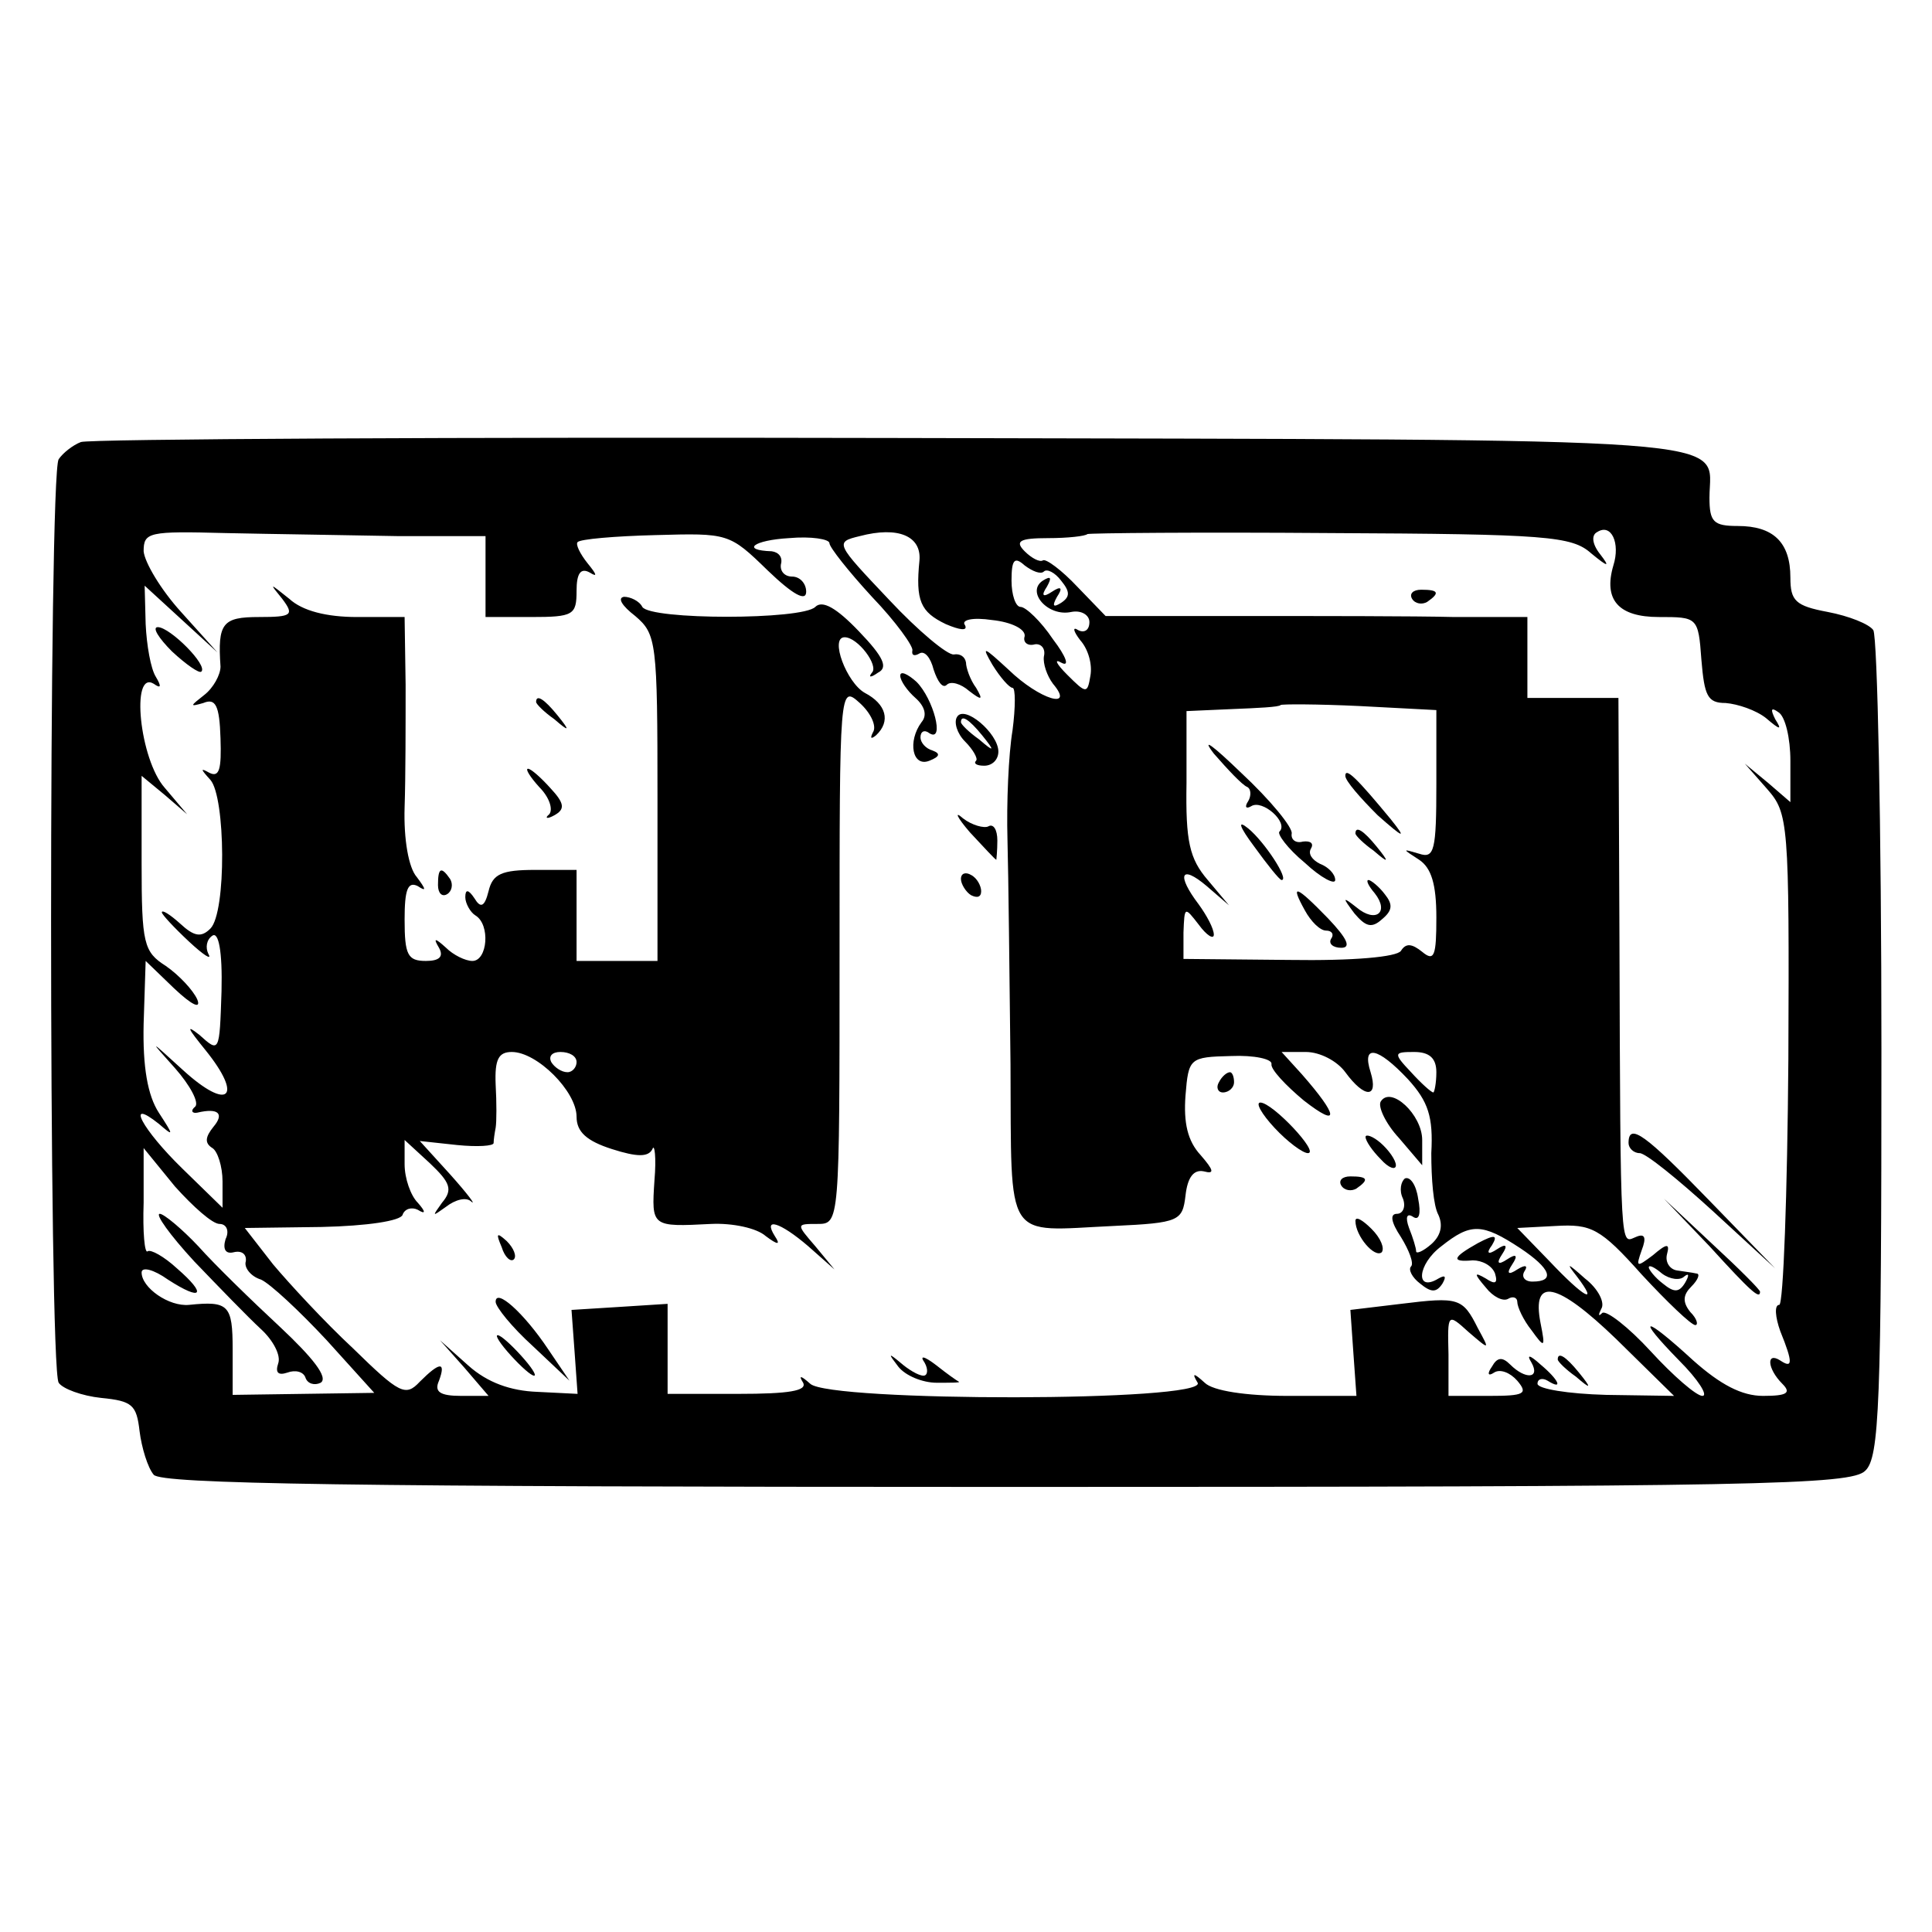
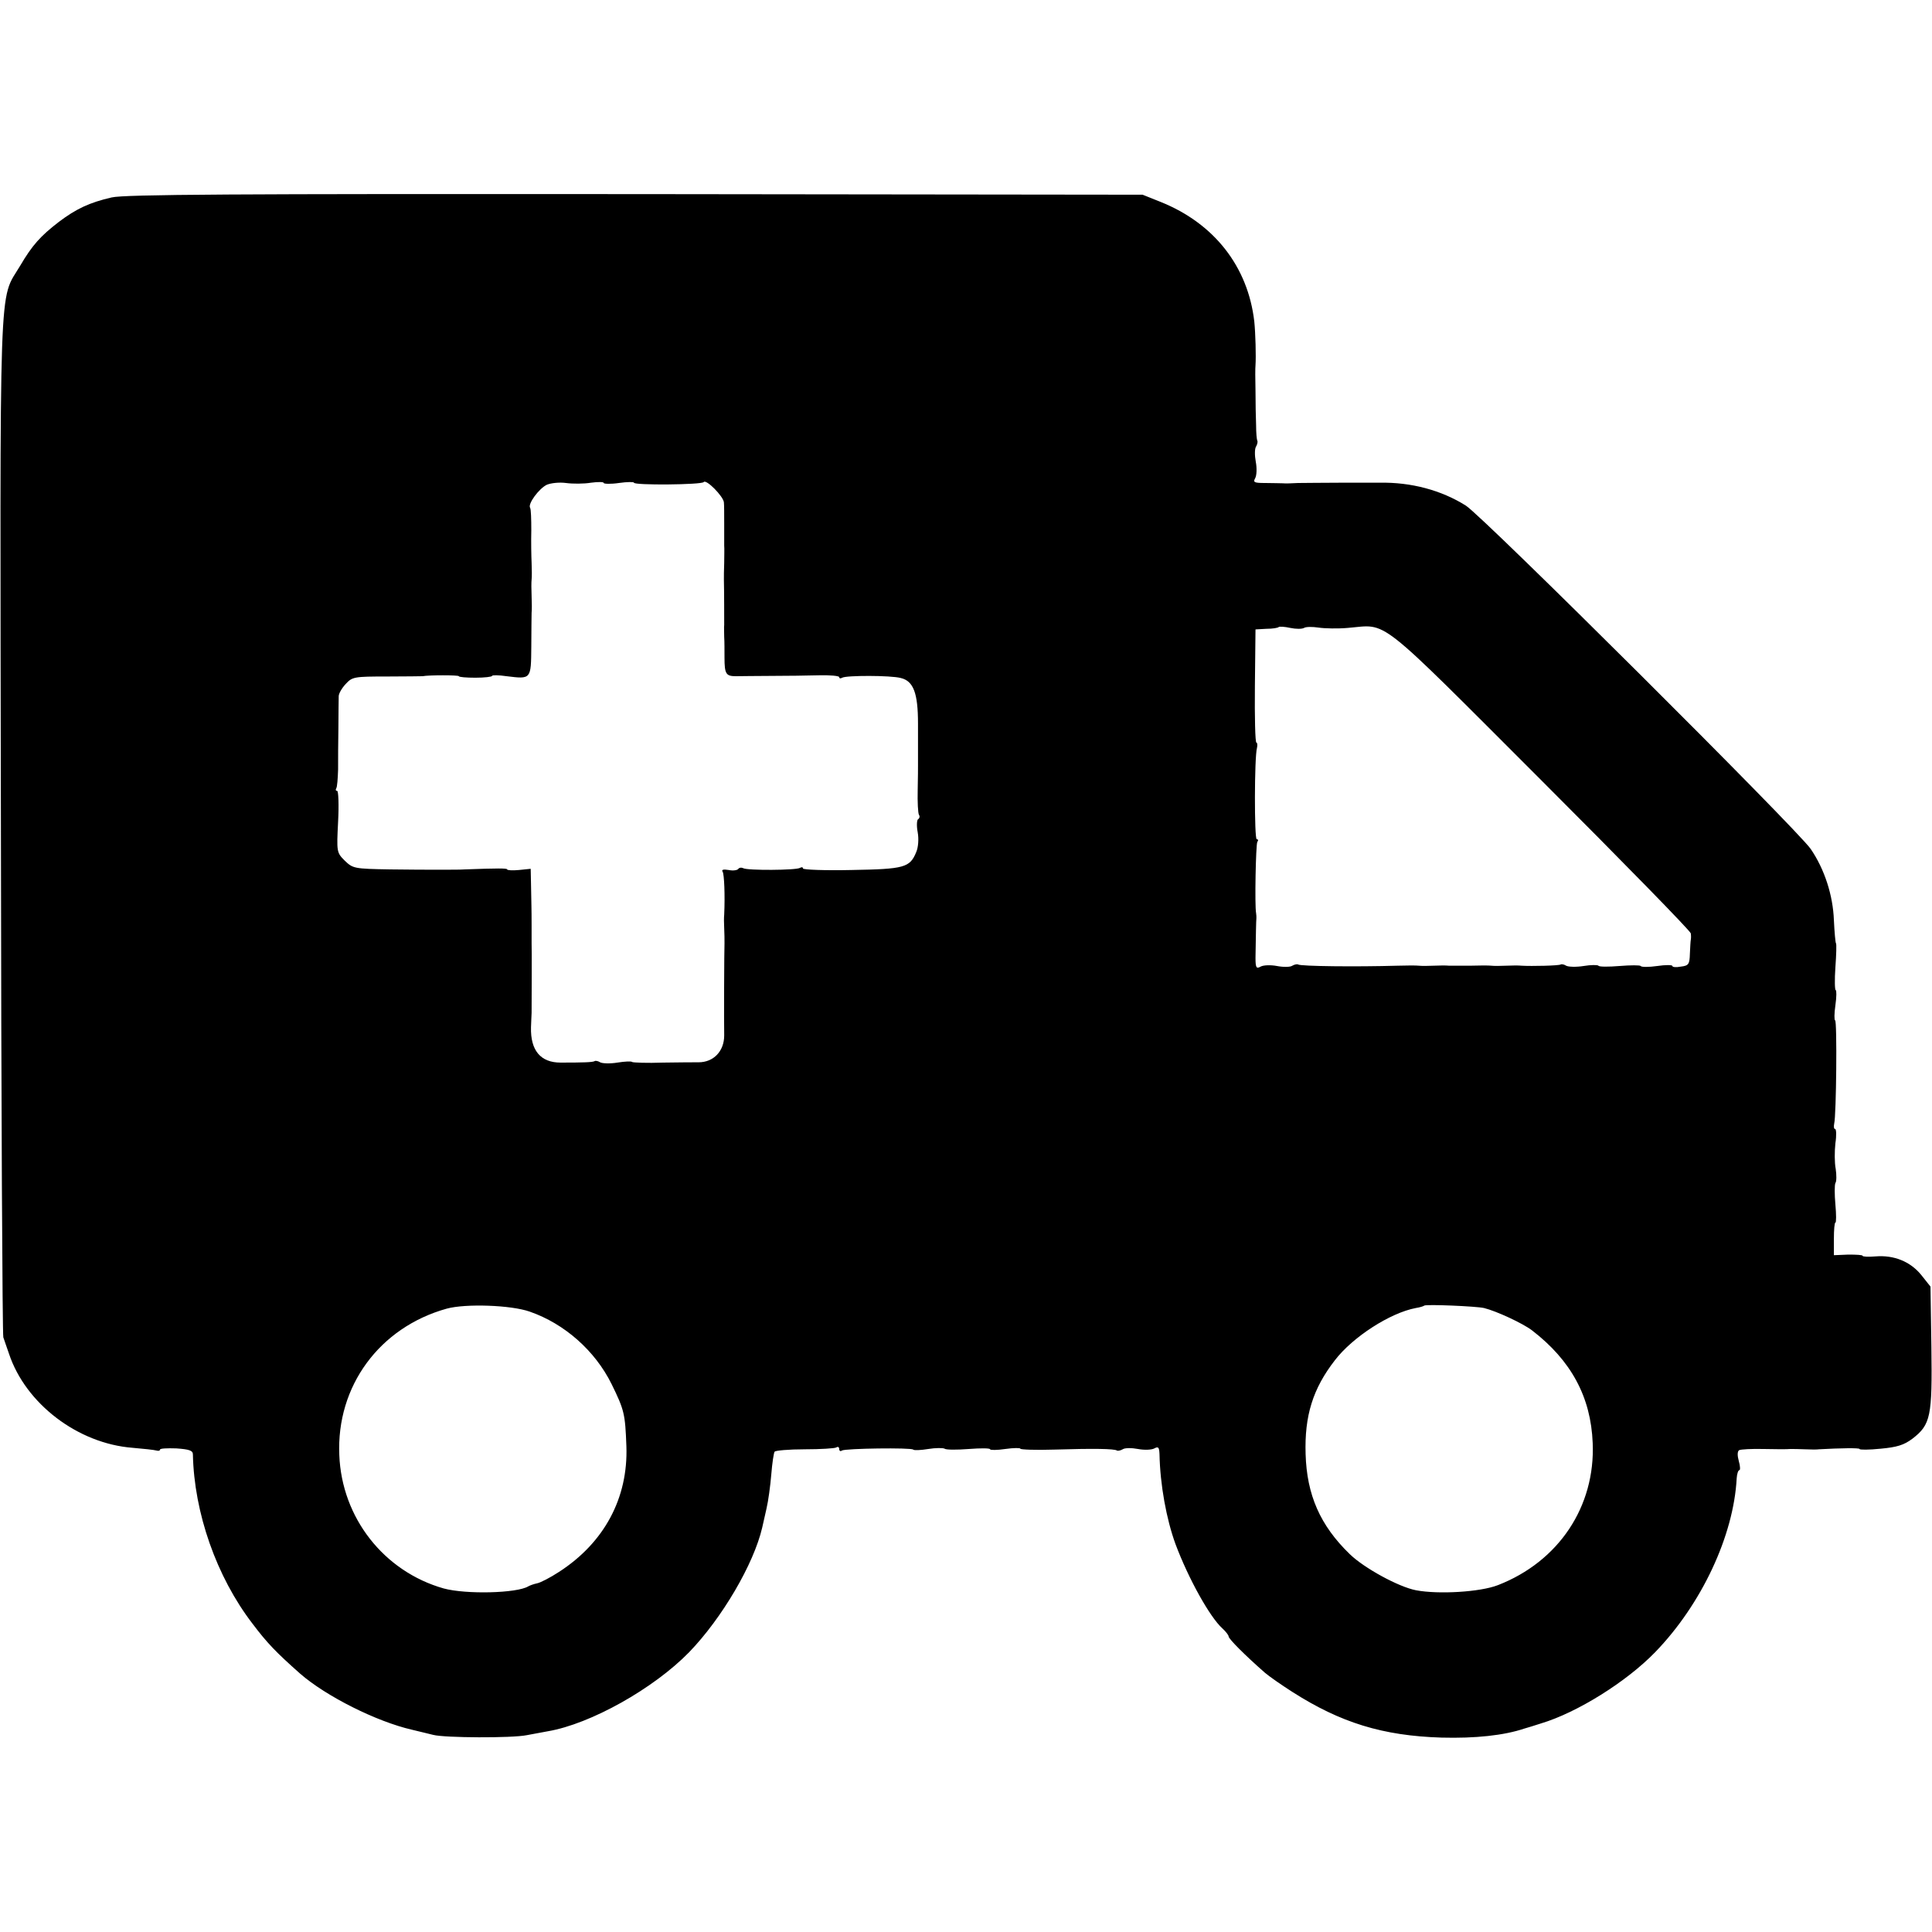
- <svg xmlns="http://www.w3.org/2000/svg" version="1.0" width="191pt" height="191pt" viewBox="0 0 191 191" preserveAspectRatio="xMidYMid meet">
-   <g transform="translate(0,191) scale(0.1,-0.1)" fill="#000000" stroke="none">
-     <path d="M80 1473 c-8 -3 -18 -11 -22 -17 -10 -14 -10 -898 0 -913 4 -6 23 -13 42 -15 31 -3 35 -7 38 -33 2 -16 8 -36 14 -43 8 -9 189 -12 844 -12 744 0 834 2 848 16 14 13 16 65 16 417 0 221 -4 407 -8 414 -4 6 -24 14 -45 18 -32 6 -37 11 -37 34 0 35 -17 51 -52 51 -24 0 -28 4 -28 28 0 61 54 57 -807 59 -433 1 -795 -1 -803 -4z m313 -93 l87 0 0 -40 0 -40 45 0 c42 0 45 2 45 26 0 17 4 23 13 18 8 -5 7 -2 -2 9 -8 10 -12 19 -10 21 2 3 37 6 77 7 72 2 73 2 111 -35 25 -24 38 -31 38 -21 0 8 -6 15 -14 15 -7 0 -12 5 -11 12 2 7 -2 12 -9 13 -31 1 -18 11 17 13 22 2 40 -1 40 -5 0 -4 19 -28 42 -53 24 -25 41 -49 40 -53 -1 -5 2 -6 7 -3 5 3 11 -4 14 -16 4 -12 9 -19 13 -15 4 4 14 1 22 -6 13 -10 14 -9 7 3 -6 8 -10 20 -10 25 -1 6 -6 9 -12 8 -6 -1 -35 23 -64 54 -53 56 -54 57 -29 63 38 10 61 0 59 -24 -4 -40 1 -51 26 -63 14 -6 22 -7 19 -1 -4 5 7 8 27 5 19 -2 33 -9 32 -16 -2 -6 3 -10 10 -8 6 1 11 -4 9 -12 -1 -7 3 -19 9 -27 22 -26 -13 -16 -44 14 -25 23 -27 24 -16 5 8 -13 17 -23 20 -23 3 0 3 -19 0 -42 -4 -24 -6 -72 -5 -108 1 -36 2 -136 3 -222 1 -179 -7 -165 102 -160 65 3 68 5 71 30 2 18 8 26 18 24 11 -3 10 1 -3 16 -13 14 -17 32 -15 59 3 37 4 38 45 39 23 1 41 -3 40 -8 -1 -5 14 -21 32 -36 36 -28 34 -15 -2 26 l-20 22 24 0 c14 0 31 -9 39 -20 19 -26 33 -26 25 0 -9 28 7 25 37 -7 20 -22 25 -37 23 -73 0 -25 2 -52 7 -61 5 -11 2 -21 -7 -29 -8 -7 -15 -10 -15 -7 0 3 -3 13 -7 23 -4 11 -2 15 4 11 6 -4 8 3 5 18 -2 14 -8 22 -13 20 -4 -3 -6 -12 -2 -20 3 -8 0 -15 -6 -15 -7 0 -6 -8 4 -23 8 -13 13 -26 10 -29 -3 -3 1 -11 9 -17 11 -9 16 -9 22 0 4 7 3 9 -4 5 -23 -14 -21 14 3 32 29 23 40 23 78 -2 30 -20 35 -33 12 -33 -8 0 -11 5 -8 10 4 6 1 7 -7 2 -9 -6 -11 -4 -5 5 6 9 4 11 -5 5 -9 -6 -11 -4 -5 5 6 9 4 11 -5 5 -9 -6 -11 -4 -5 4 6 10 3 11 -14 2 -25 -14 -27 -19 -5 -17 9 0 19 -5 22 -13 3 -10 0 -11 -9 -5 -12 7 -12 5 0 -9 7 -9 17 -14 22 -11 5 3 9 1 9 -3 0 -5 6 -18 14 -28 13 -18 14 -18 9 7 -9 46 16 41 75 -16 l57 -56 -67 1 c-38 1 -68 6 -68 11 0 5 5 6 10 3 16 -10 11 1 -7 16 -11 10 -14 10 -9 2 9 -16 -6 -17 -21 -2 -8 8 -13 7 -18 -2 -5 -7 -4 -10 2 -6 6 4 16 0 23 -8 11 -13 7 -15 -28 -15 l-40 0 0 41 c-1 41 -1 41 20 22 21 -18 21 -18 9 4 -15 30 -19 31 -76 24 l-50 -6 3 -43 3 -42 -68 0 c-41 0 -74 5 -82 13 -11 10 -13 10 -7 0 10 -19 -364 -19 -383 -1 -9 8 -12 9 -7 1 4 -8 -14 -11 -64 -11 l-70 0 0 45 0 44 -47 -3 -48 -3 3 -41 3 -42 -40 2 c-26 1 -49 9 -68 26 l-28 25 24 -27 24 -28 -27 0 c-21 0 -27 4 -22 15 7 19 1 19 -19 -1 -14 -15 -20 -12 -66 33 -28 26 -63 64 -79 83 l-28 36 76 1 c45 1 78 6 80 12 2 6 9 8 15 5 8 -5 8 -2 0 7 -7 7 -13 24 -13 38 l0 24 25 -23 c20 -19 23 -26 12 -39 -10 -14 -10 -14 4 -4 9 7 20 10 25 5 5 -4 -4 8 -21 27 l-30 33 37 -4 c20 -2 36 -1 36 2 0 3 1 10 2 15 1 6 1 25 0 43 -1 25 3 32 16 32 25 0 64 -39 64 -64 0 -15 10 -24 35 -32 25 -8 36 -8 40 0 2 6 4 -8 2 -31 -3 -46 -3 -46 56 -43 21 1 45 -4 54 -12 12 -9 15 -9 9 0 -12 19 5 14 33 -10 l26 -23 -19 23 c-19 22 -19 22 2 22 22 0 22 0 22 267 0 264 0 266 20 248 11 -10 17 -23 13 -29 -3 -6 -2 -7 3 -3 15 14 10 31 -11 42 -18 10 -35 55 -20 55 13 0 34 -28 27 -35 -4 -5 -1 -5 6 0 10 5 6 15 -19 41 -22 23 -36 31 -43 24 -13 -13 -163 -13 -171 0 -3 6 -12 10 -18 10 -7 -1 -2 -9 11 -19 21 -18 22 -25 22 -180 l0 -161 -40 0 -40 0 0 45 0 45 -41 0 c-33 0 -42 -4 -46 -21 -4 -16 -8 -17 -14 -7 -6 9 -9 9 -9 1 0 -6 5 -15 10 -18 15 -9 12 -45 -3 -45 -7 0 -19 6 -26 13 -11 10 -13 10 -7 0 5 -9 0 -13 -13 -13 -18 0 -21 6 -21 41 0 29 3 38 13 33 9 -6 8 -3 -1 9 -8 9 -13 37 -12 69 1 29 1 83 1 121 l-1 67 -47 0 c-30 0 -54 6 -67 18 -20 16 -20 16 -7 0 12 -16 10 -18 -23 -18 -36 0 -41 -6 -38 -49 0 -8 -7 -21 -16 -28 -14 -11 -15 -12 -1 -8 12 5 16 -2 17 -35 1 -30 -1 -39 -11 -34 -9 5 -9 4 1 -7 15 -17 16 -131 0 -147 -9 -9 -16 -8 -30 5 -10 9 -18 14 -18 11 0 -2 12 -15 27 -29 14 -13 23 -19 19 -12 -3 6 -2 14 4 18 6 4 10 -15 9 -55 -2 -61 -2 -61 -22 -43 -14 11 -11 6 6 -15 38 -47 23 -61 -22 -20 -34 31 -34 31 -8 2 15 -17 24 -34 20 -38 -5 -4 -3 -7 2 -6 21 5 27 -1 16 -14 -8 -10 -9 -16 -1 -21 5 -3 10 -18 10 -33 l0 -26 -40 39 c-39 38 -57 71 -23 44 15 -13 15 -12 0 11 -11 17 -16 45 -15 88 l2 62 28 -27 c18 -17 27 -21 23 -11 -4 9 -18 24 -31 33 -22 14 -24 22 -24 102 l0 86 23 -19 22 -19 -22 26 c-25 28 -34 117 -11 103 7 -5 8 -3 2 7 -5 8 -9 31 -10 52 l-1 38 36 -33 36 -33 -36 40 c-20 22 -36 49 -37 60 0 19 5 20 81 18 45 -1 121 -2 170 -3z m1180 -17 c17 -14 19 -14 9 -1 -8 10 -9 19 -3 22 14 9 23 -11 16 -33 -10 -34 5 -51 45 -51 38 0 39 0 42 -42 3 -36 6 -43 24 -43 12 -1 30 -7 40 -15 14 -12 16 -12 9 -1 -5 10 -4 12 3 7 7 -4 12 -26 12 -48 l0 -41 -22 19 -23 19 22 -25 c21 -24 22 -32 21 -267 -1 -134 -5 -243 -9 -243 -5 0 -4 -12 1 -26 13 -32 12 -37 0 -29 -14 9 -13 -8 2 -23 9 -9 5 -12 -19 -12 -21 0 -42 11 -69 35 -49 45 -58 45 -14 0 19 -19 29 -35 23 -35 -6 0 -29 20 -51 44 -22 24 -44 41 -48 38 -4 -4 -4 -2 -1 4 4 6 -3 20 -16 30 -18 16 -19 16 -8 2 22 -29 7 -21 -27 15 l-32 33 38 2 c35 2 44 -2 85 -48 25 -27 49 -50 53 -50 3 0 2 6 -5 13 -8 10 -7 17 1 25 7 7 9 13 5 13 -4 1 -13 2 -19 3 -7 1 -12 8 -10 16 3 11 0 11 -14 -1 -16 -12 -17 -12 -11 5 5 13 3 17 -6 13 -15 -6 -15 -20 -16 296 l-1 237 -45 0 -45 0 0 40 0 40 -72 0 c-40 1 -134 1 -209 1 l-136 0 -28 29 c-15 16 -31 28 -34 26 -3 -2 -11 2 -18 9 -10 10 -5 13 23 13 20 0 37 2 39 4 2 1 110 2 240 1 214 -1 239 -3 258 -20z m-541 -18 c3 3 11 -1 17 -9 9 -11 9 -16 0 -22 -8 -5 -9 -3 -4 6 6 9 4 11 -5 5 -9 -6 -11 -4 -5 5 5 9 4 11 -4 6 -17 -11 5 -36 28 -31 10 2 18 -3 18 -10 0 -8 -5 -11 -11 -8 -6 4 -5 -1 2 -10 8 -9 12 -24 10 -35 -3 -18 -4 -18 -23 1 -11 11 -13 16 -6 12 9 -5 5 6 -8 23 -12 18 -27 32 -32 32 -5 0 -9 12 -9 26 0 21 3 24 13 15 8 -6 16 -9 19 -6z m388 -210 c0 -66 -2 -74 -17 -69 -17 5 -17 5 0 -6 12 -8 17 -24 17 -57 0 -38 -2 -44 -14 -34 -10 8 -16 9 -21 1 -4 -6 -46 -10 -111 -9 l-104 1 0 26 c1 26 1 26 15 8 8 -11 15 -15 15 -10 0 6 -7 19 -15 30 -22 29 -18 40 8 18 l22 -19 -21 25 c-18 21 -22 38 -21 96 l0 71 45 2 c25 1 47 2 48 4 1 1 36 1 78 -1 l76 -4 0 -73z m-850 -275 c0 -5 -4 -10 -9 -10 -6 0 -13 5 -16 10 -3 6 1 10 9 10 9 0 16 -4 16 -10z m850 -10 c0 -11 -2 -20 -3 -20 -2 0 -12 9 -22 20 -18 19 -17 20 3 20 15 0 22 -6 22 -20z m-1203 -150 c7 0 10 -7 6 -15 -3 -10 0 -15 8 -13 8 2 13 -2 12 -9 -2 -6 5 -15 15 -18 9 -4 38 -31 65 -60 l47 -52 -70 -1 -70 -1 0 45 c0 44 -4 48 -43 44 -20 -2 -47 17 -47 32 0 6 12 3 26 -7 34 -22 39 -15 9 11 -13 12 -26 19 -29 17 -3 -3 -5 19 -4 48 l0 54 31 -38 c18 -20 37 -37 44 -37z m1448 -52 c5 4 5 1 1 -6 -6 -10 -11 -10 -22 -1 -8 6 -14 14 -14 16 0 3 6 0 13 -6 8 -6 18 -7 22 -3z" />
-     <path d="M170 1266 c14 -13 27 -22 29 -20 7 6 -31 44 -43 44 -6 0 1 -11 14 -24z" />
-     <path d="M890 1242 c0 -5 7 -15 15 -22 9 -8 12 -17 6 -24 -14 -19 -9 -45 8 -38 10 4 11 7 3 10 -7 2 -12 8 -12 13 0 6 4 8 9 4 15 -9 4 34 -13 51 -9 8 -16 11 -16 6z" />
-     <path d="M530 1216 c0 -2 8 -10 18 -17 15 -13 16 -12 3 4 -13 16 -21 21 -21 13z" />
-     <path d="M946 1201 c-3 -5 0 -16 8 -24 8 -8 13 -17 11 -19 -3 -3 1 -5 8 -5 8 0 14 6 14 14 0 18 -34 47 -41 34z m25 -18 c13 -16 12 -17 -3 -4 -10 7 -18 15 -18 17 0 8 8 3 21 -13z" />
-     <path d="M533 1132 c10 -10 14 -22 10 -27 -5 -4 -2 -5 5 -1 11 6 10 12 -4 27 -9 10 -19 19 -22 19 -3 0 2 -8 11 -18z" />
-     <path d="M959 1087 c14 -15 25 -27 26 -27 0 0 1 9 1 19 0 11 -4 17 -9 14 -4 -2 -16 1 -25 8 -9 8 -6 1 7 -14z" />
-     <path d="M433 1035 c0 -8 4 -12 9 -9 5 3 6 10 3 15 -9 13 -12 11 -12 -6z" />
-     <path d="M950 1041 c0 -5 5 -13 10 -16 6 -3 10 -2 10 4 0 5 -4 13 -10 16 -5 3 -10 2 -10 -4z" />
-     <path d="M1205 840 c-3 -5 -1 -10 4 -10 6 0 11 5 11 10 0 6 -2 10 -4 10 -3 0 -8 -4 -11 -10z" />
-     <path d="M1365 821 c-3 -5 5 -22 18 -36 l23 -27 0 25 c0 25 -31 54 -41 38z" />
-     <path d="M1260 795 c13 -14 28 -25 33 -25 12 0 -35 50 -47 50 -5 0 1 -11 14 -25z" />
-     <path d="M1350 786 c0 -4 7 -14 15 -22 8 -9 15 -11 15 -6 0 5 -7 15 -15 22 -8 7 -15 9 -15 6z" />
-     <path d="M1326 738 c3 -5 10 -6 15 -3 13 9 11 12 -6 12 -8 0 -12 -4 -9 -9z" />
-     <path d="M1340 703 c0 -15 19 -37 26 -31 3 4 -1 14 -10 23 -9 9 -16 13 -16 8z" />
-     <path d="M496 677 c3 -10 9 -15 12 -12 3 3 0 11 -7 18 -10 9 -11 8 -5 -6z" />
-     <path d="M490 623 c0 -5 16 -25 37 -44 l36 -34 -21 31 c-24 36 -52 61 -52 47z" />
-     <path d="M505 570 c10 -11 20 -20 23 -20 3 0 -3 9 -13 20 -10 11 -20 20 -23 20 -3 0 3 -9 13 -20z" />
-     <path d="M888 559 c7 -9 24 -16 38 -16 13 0 24 0 22 1 -2 1 -12 8 -22 16 -13 10 -17 10 -12 3 4 -7 3 -13 -1 -13 -5 0 -15 6 -23 13 -12 10 -12 9 -2 -4z" />
-     <path d="M1540 566 c0 -2 8 -10 18 -17 15 -13 16 -12 3 4 -13 16 -21 21 -21 13z" />
-     <path d="M1396 1318 c3 -5 10 -6 15 -3 13 9 11 12 -6 12 -8 0 -12 -4 -9 -9z" />
-     <path d="M1610 780 c0 -5 5 -10 11 -10 6 0 38 -26 72 -57 l62 -57 -65 67 c-63 65 -80 78 -80 57z" />
-     <path d="M1690 678 c41 -45 50 -53 50 -45 0 2 -21 23 -47 47 l-48 45 45 -47z" />
-     <path d="M1200 1165 c14 -16 28 -31 33 -33 4 -2 4 -9 1 -14 -4 -6 -2 -8 3 -5 11 7 37 -16 28 -25 -3 -2 8 -17 25 -31 16 -15 30 -22 30 -17 0 6 -7 13 -15 16 -8 4 -12 10 -9 15 3 5 0 8 -8 7 -7 -2 -12 2 -11 8 1 6 -21 33 -50 60 -28 27 -40 36 -27 19z" />
-     <path d="M1330 1143 c0 -5 15 -22 32 -39 26 -23 29 -24 13 -4 -33 40 -45 52 -45 43z" />
-     <path d="M1240 1073 c13 -18 25 -33 27 -33 8 0 -17 38 -33 51 -11 9 -9 2 6 -18z" />
-     <path d="M1340 1086 c0 -2 8 -10 18 -17 15 -13 16 -12 3 4 -13 16 -21 21 -21 13z" />
-     <path d="M1359 1027 c15 -19 1 -30 -18 -14 -14 11 -14 10 -2 -6 11 -13 17 -15 27 -6 11 9 11 15 3 25 -6 8 -14 14 -16 14 -3 0 0 -6 6 -13z" />
-     <path d="M1290 1010 c6 -11 15 -20 21 -20 6 0 8 -4 5 -8 -3 -5 2 -9 10 -9 10 0 6 9 -13 29 -32 33 -38 35 -23 8z" />
-     <path d="M192 663 c24 -25 53 -55 66 -67 12 -11 20 -26 17 -34 -3 -9 0 -12 9 -9 8 3 16 1 18 -5 2 -6 9 -8 15 -5 8 5 -8 25 -40 55 -28 26 -65 62 -81 80 -16 17 -34 32 -38 32 -5 0 10 -21 34 -47z" />
+ <svg xmlns="http://www.w3.org/2000/svg" version="1.0" width="640pt" height="640pt" viewBox="0 0 640 640" preserveAspectRatio="xMidYMid meet">
+   <g transform="translate(0,640) scale(0.1,-0.1)" fill="#000000" stroke="none">
+     <path d="M370 5746 c-74 -17 -118 -38 -175 -81 -61 -47 -88 -77 -128 -145 -72 -121 -67 10 -64 -1857 1 -923 5 -1685 8 -1693 3 -8 11 -33 19 -55 55 -165 228 -297 409 -311 36 -3 72 -7 79 -9 6 -2 12 -1 12 3 0 4 24 5 54 4 43 -3 55 -7 55 -20 4 -193 78 -405 197 -560 49 -65 78 -95 158 -166 86 -75 253 -159 371 -186 28 -7 59 -14 70 -17 38 -10 261 -11 310 -1 28 5 59 11 70 13 141 24 350 141 468 262 109 113 214 292 242 413 2 8 8 36 14 62 6 25 13 77 16 114 3 37 8 71 11 75 2 4 47 8 100 8 52 0 99 3 104 6 6 4 10 1 10 -5 0 -6 4 -9 9 -5 12 7 230 10 236 3 3 -3 25 -2 50 2 24 4 49 4 54 1 5 -4 41 -4 80 -1 39 3 71 3 71 -1 0 -3 23 -3 50 1 28 4 50 4 50 1 0 -3 51 -5 112 -3 129 4 199 3 208 -3 3 -2 12 0 19 4 7 5 30 5 51 1 21 -4 45 -3 54 2 13 7 16 4 17 -19 2 -102 23 -216 53 -298 43 -115 114 -242 155 -279 12 -11 21 -23 21 -27 0 -8 55 -63 120 -120 14 -12 54 -40 90 -63 161 -103 301 -146 495 -152 111 -3 207 7 275 30 8 2 33 10 55 17 120 36 283 138 378 236 153 158 260 385 270 576 1 15 5 27 9 27 3 0 3 13 -2 30 -5 18 -5 32 1 36 5 3 42 5 82 4 39 -1 79 -1 87 0 8 0 31 0 50 -1 19 -1 40 -1 45 0 72 4 135 5 135 1 0 -3 31 -3 70 1 54 5 77 12 105 33 61 47 66 74 63 303 l-3 201 -31 39 c-36 44 -90 66 -151 61 -24 -2 -43 -1 -43 2 0 3 -21 4 -47 4 l-48 -2 0 54 c0 30 2 54 5 54 3 0 3 27 0 60 -3 33 -3 65 0 71 4 5 4 27 1 47 -4 20 -4 58 -1 85 4 26 3 47 -1 47 -4 0 -5 8 -3 18 7 26 10 342 3 342 -3 0 -3 23 1 50 4 28 4 50 1 50 -3 0 -4 34 -1 76 3 41 4 77 2 79 -2 2 -5 36 -7 77 -3 82 -31 169 -77 236 -45 65 -1084 1100 -1142 1137 -81 51 -181 78 -286 76 -8 0 -64 0 -125 0 -60 0 -126 -1 -145 -1 -19 -1 -42 -2 -50 -1 -8 0 -34 1 -58 1 -37 0 -42 2 -34 16 5 9 6 33 2 54 -4 21 -4 44 1 51 4 7 6 16 4 19 -2 4 -4 26 -4 51 -1 24 -2 76 -2 114 -1 39 -1 77 0 85 2 30 0 106 -4 145 -21 182 -133 325 -310 396 l-60 24 -1680 2 c-1333 1 -1691 -1 -1735 -11z m1588 -945 c23 3 42 3 42 -1 0 -3 23 -4 50 0 28 4 50 4 50 1 0 -9 224 -7 231 2 8 11 65 -47 67 -67 1 -9 1 -41 1 -71 0 -30 0 -63 0 -72 1 -10 0 -36 0 -58 -1 -22 -1 -47 -1 -55 1 -34 1 -136 1 -150 -1 -8 0 -26 0 -40 1 -14 1 -45 1 -68 0 -55 5 -62 38 -62 15 0 68 1 117 1 50 0 120 1 158 2 37 1 67 -2 67 -6 0 -5 5 -5 10 -2 13 8 161 8 194 -1 42 -10 57 -50 57 -151 0 -10 0 -43 0 -73 0 -30 0 -59 0 -65 0 -5 0 -42 -1 -82 -1 -40 1 -76 4 -82 4 -5 2 -12 -3 -15 -4 -3 -5 -23 -1 -43 4 -22 2 -50 -5 -66 -21 -51 -39 -56 -214 -59 -88 -2 -161 1 -161 5 0 5 -5 5 -10 2 -13 -8 -175 -9 -188 -1 -6 3 -13 2 -16 -2 -3 -5 -18 -7 -32 -4 -18 3 -25 1 -20 -6 5 -9 8 -77 5 -142 -1 -8 -1 -28 0 -45 1 -16 1 -39 1 -50 -1 -17 -2 -265 -1 -305 0 -52 -35 -89 -85 -89 -10 0 -63 0 -117 -1 -54 -2 -100 0 -103 2 -2 3 -24 2 -49 -2 -24 -4 -50 -3 -57 1 -6 4 -15 6 -18 4 -6 -4 -37 -5 -113 -5 -66 0 -100 40 -98 117 1 15 1 37 2 48 0 30 1 218 0 230 0 6 0 33 0 60 0 59 -1 74 -2 138 l-1 49 -39 -4 c-21 -2 -39 -1 -39 2 0 4 -31 4 -140 0 -14 -1 -42 -1 -62 -1 -21 0 -44 0 -50 0 -7 0 -68 0 -136 1 -119 2 -123 3 -150 29 -27 27 -27 29 -22 129 3 56 1 102 -3 102 -5 0 -6 4 -3 9 3 4 5 32 6 62 0 30 0 92 1 139 0 47 1 93 1 102 -1 9 10 28 23 42 22 24 28 25 137 25 62 0 115 1 118 1 19 4 120 4 120 0 0 -3 25 -5 55 -5 30 0 55 3 55 6 0 3 21 3 48 -1 82 -10 81 -11 82 98 0 53 1 104 1 112 1 8 1 33 0 55 -1 22 -1 47 0 55 1 8 1 33 0 55 -1 22 -2 71 -1 108 0 37 -1 71 -4 75 -8 13 29 63 55 76 14 6 42 9 64 6 22 -3 59 -3 83 1z m2362 -481 c6 4 28 4 48 1 20 -3 64 -4 97 -1 135 11 86 50 639 -503 273 -273 497 -502 497 -509 1 -7 1 -16 0 -21 -1 -4 -2 -25 -3 -46 -1 -35 -4 -40 -30 -43 -15 -3 -28 -2 -28 2 0 4 -23 4 -50 0 -28 -4 -53 -4 -55 0 -2 3 -33 3 -70 0 -37 -3 -68 -3 -70 1 -3 3 -25 3 -49 -1 -25 -4 -51 -3 -58 1 -6 4 -15 6 -18 4 -6 -4 -96 -6 -130 -4 -8 1 -31 1 -50 0 -19 -1 -42 -1 -50 0 -8 1 -40 1 -70 0 -30 0 -62 0 -70 0 -8 1 -31 1 -50 0 -19 -1 -42 -1 -50 0 -8 1 -40 1 -70 0 -138 -4 -321 -2 -330 4 -3 2 -12 0 -19 -4 -7 -5 -30 -5 -51 -1 -21 4 -45 3 -54 -2 -14 -8 -17 -4 -17 29 1 66 2 126 3 132 0 3 0 11 -1 16 -5 25 -1 227 4 236 4 5 3 9 -2 9 -8 0 -8 271 1 303 2 9 1 17 -2 17 -4 0 -6 84 -5 187 l2 188 36 2 c20 0 39 3 41 6 3 2 20 1 38 -3 19 -4 39 -4 46 0z m-2565 -2265 c115 -40 216 -129 271 -240 42 -86 45 -98 49 -206 6 -171 -73 -319 -223 -416 -29 -19 -62 -36 -73 -38 -10 -2 -24 -7 -29 -10 -38 -23 -206 -27 -280 -7 -198 56 -338 234 -346 442 -10 228 133 423 356 485 62 17 213 12 275 -10z m3161 12 c41 -10 129 -51 159 -74 130 -100 195 -221 201 -373 9 -211 -113 -393 -314 -471 -59 -23 -197 -31 -271 -17 -58 11 -173 74 -220 120 -98 95 -142 196 -146 331 -4 127 24 217 97 311 59 77 183 157 268 173 13 2 26 6 28 8 5 5 172 -2 198 -8z" />
  </g>
</svg>
